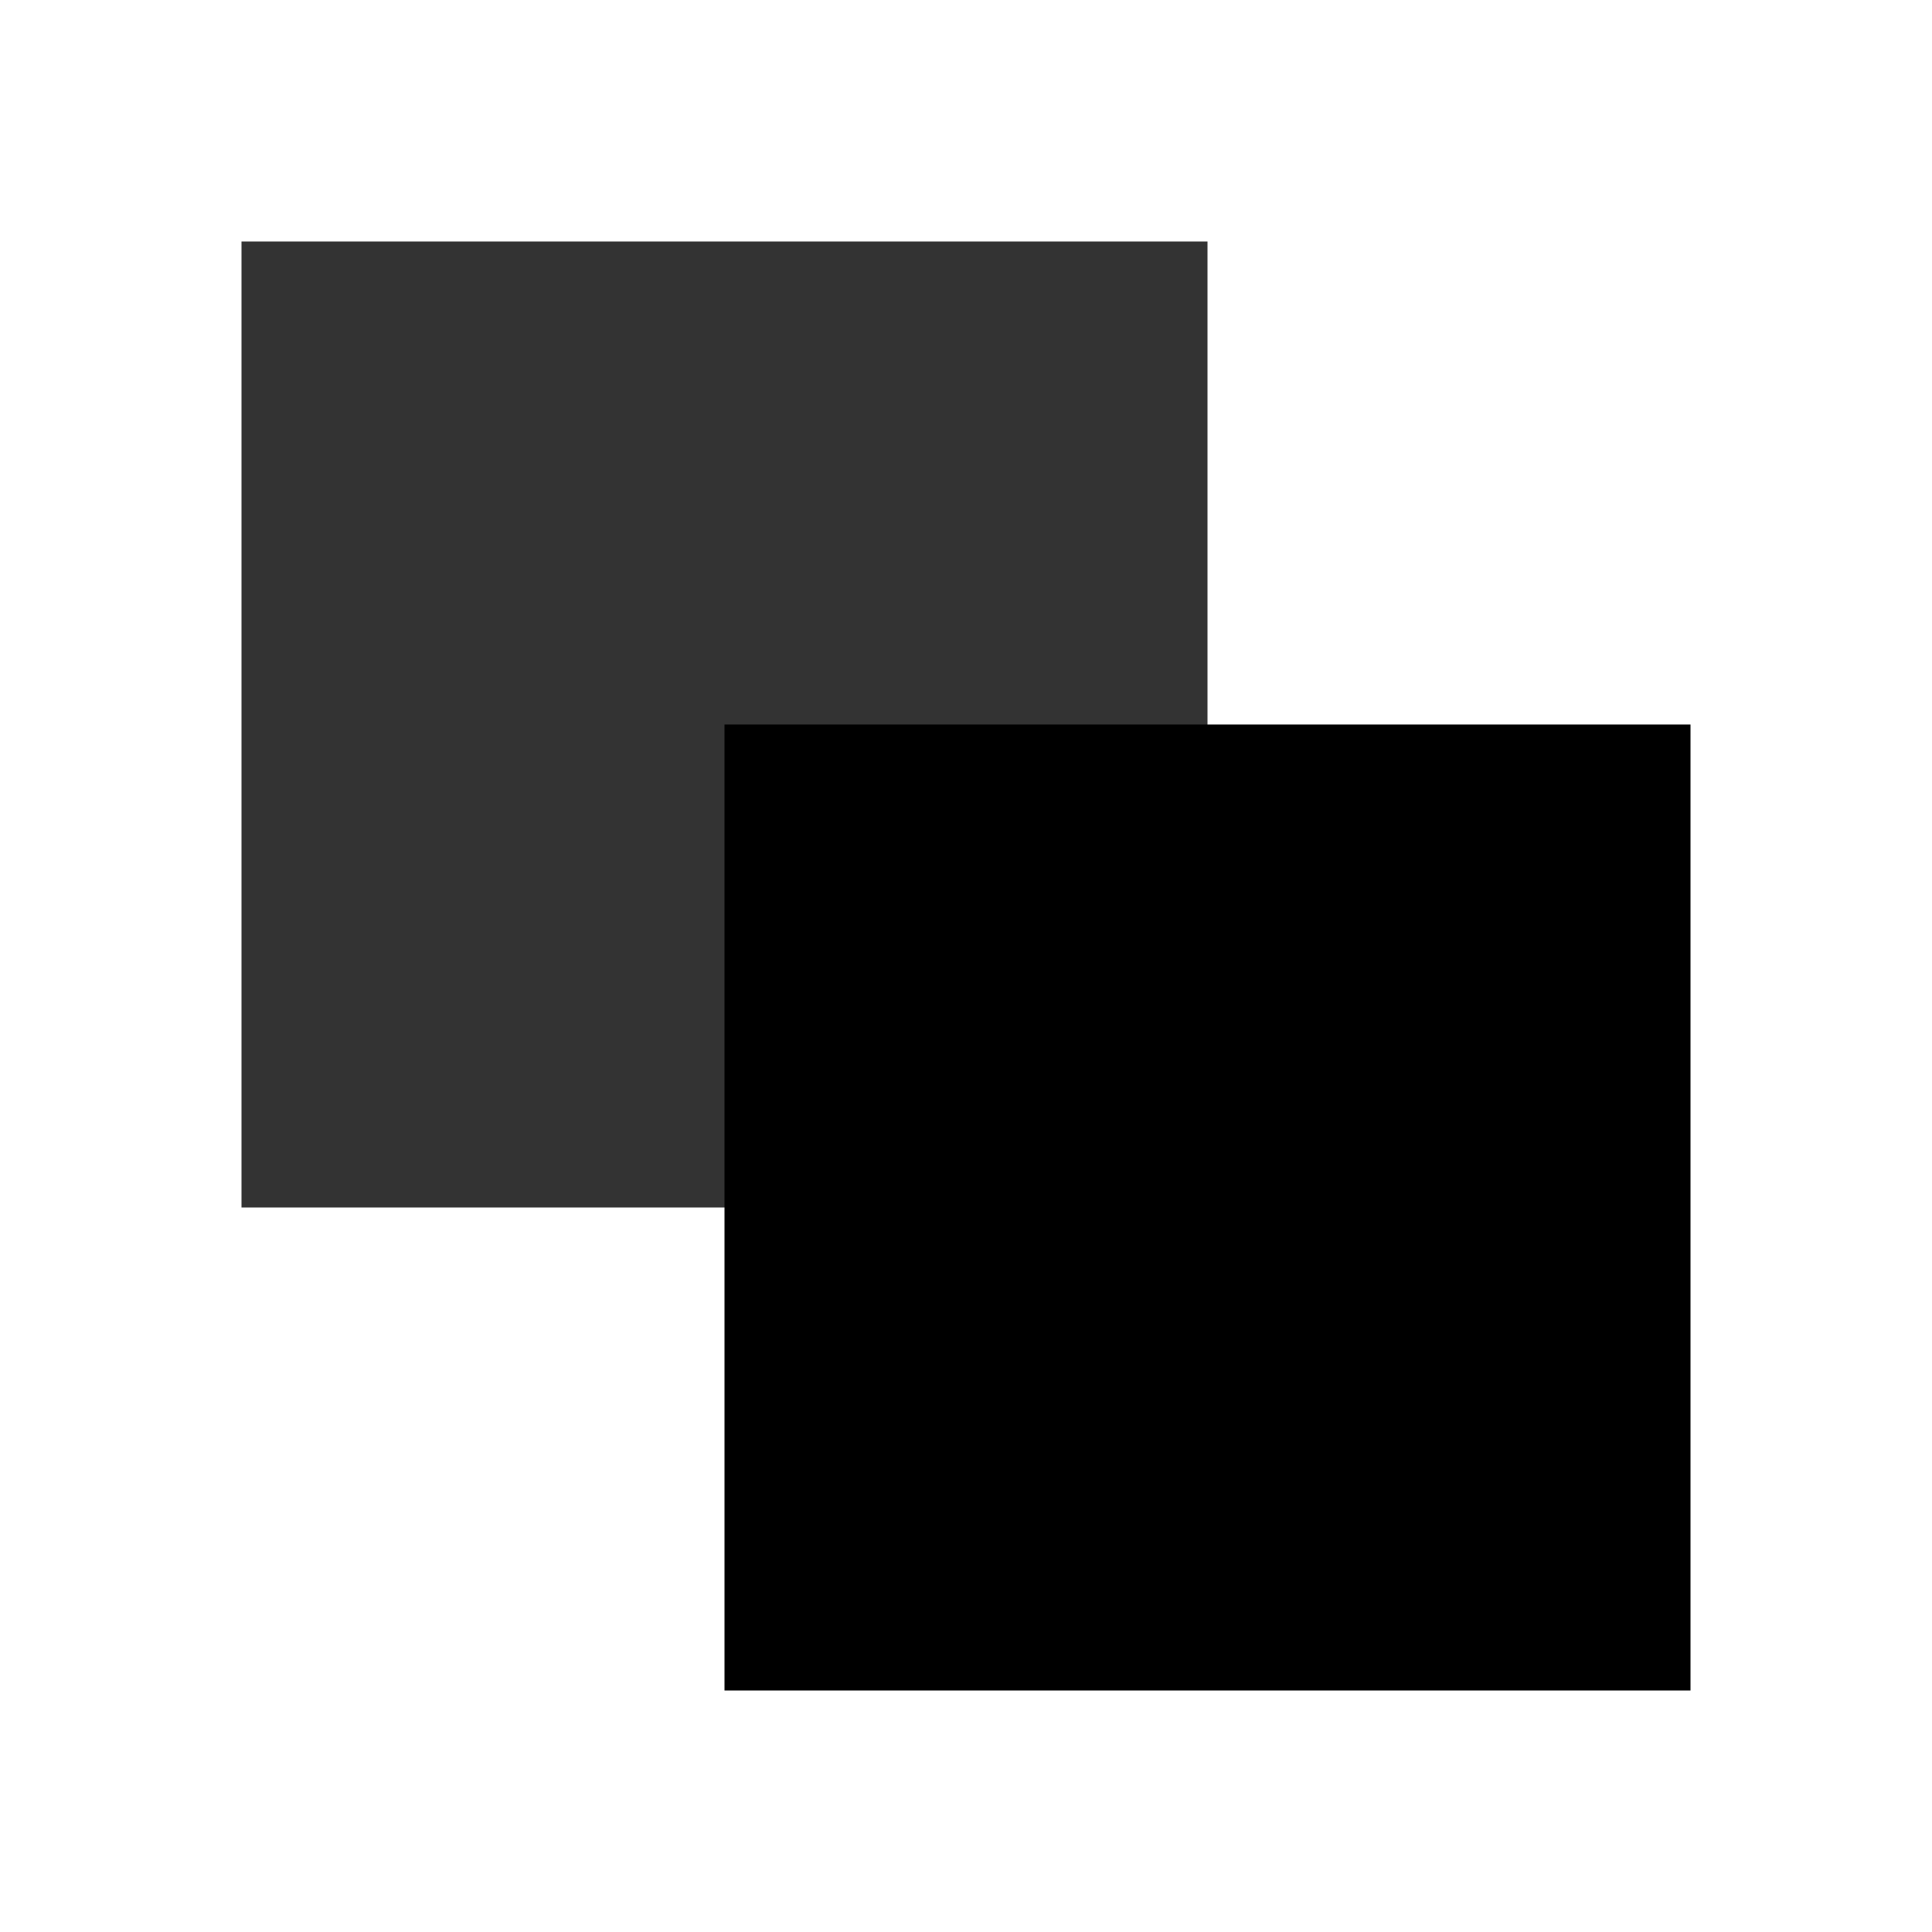
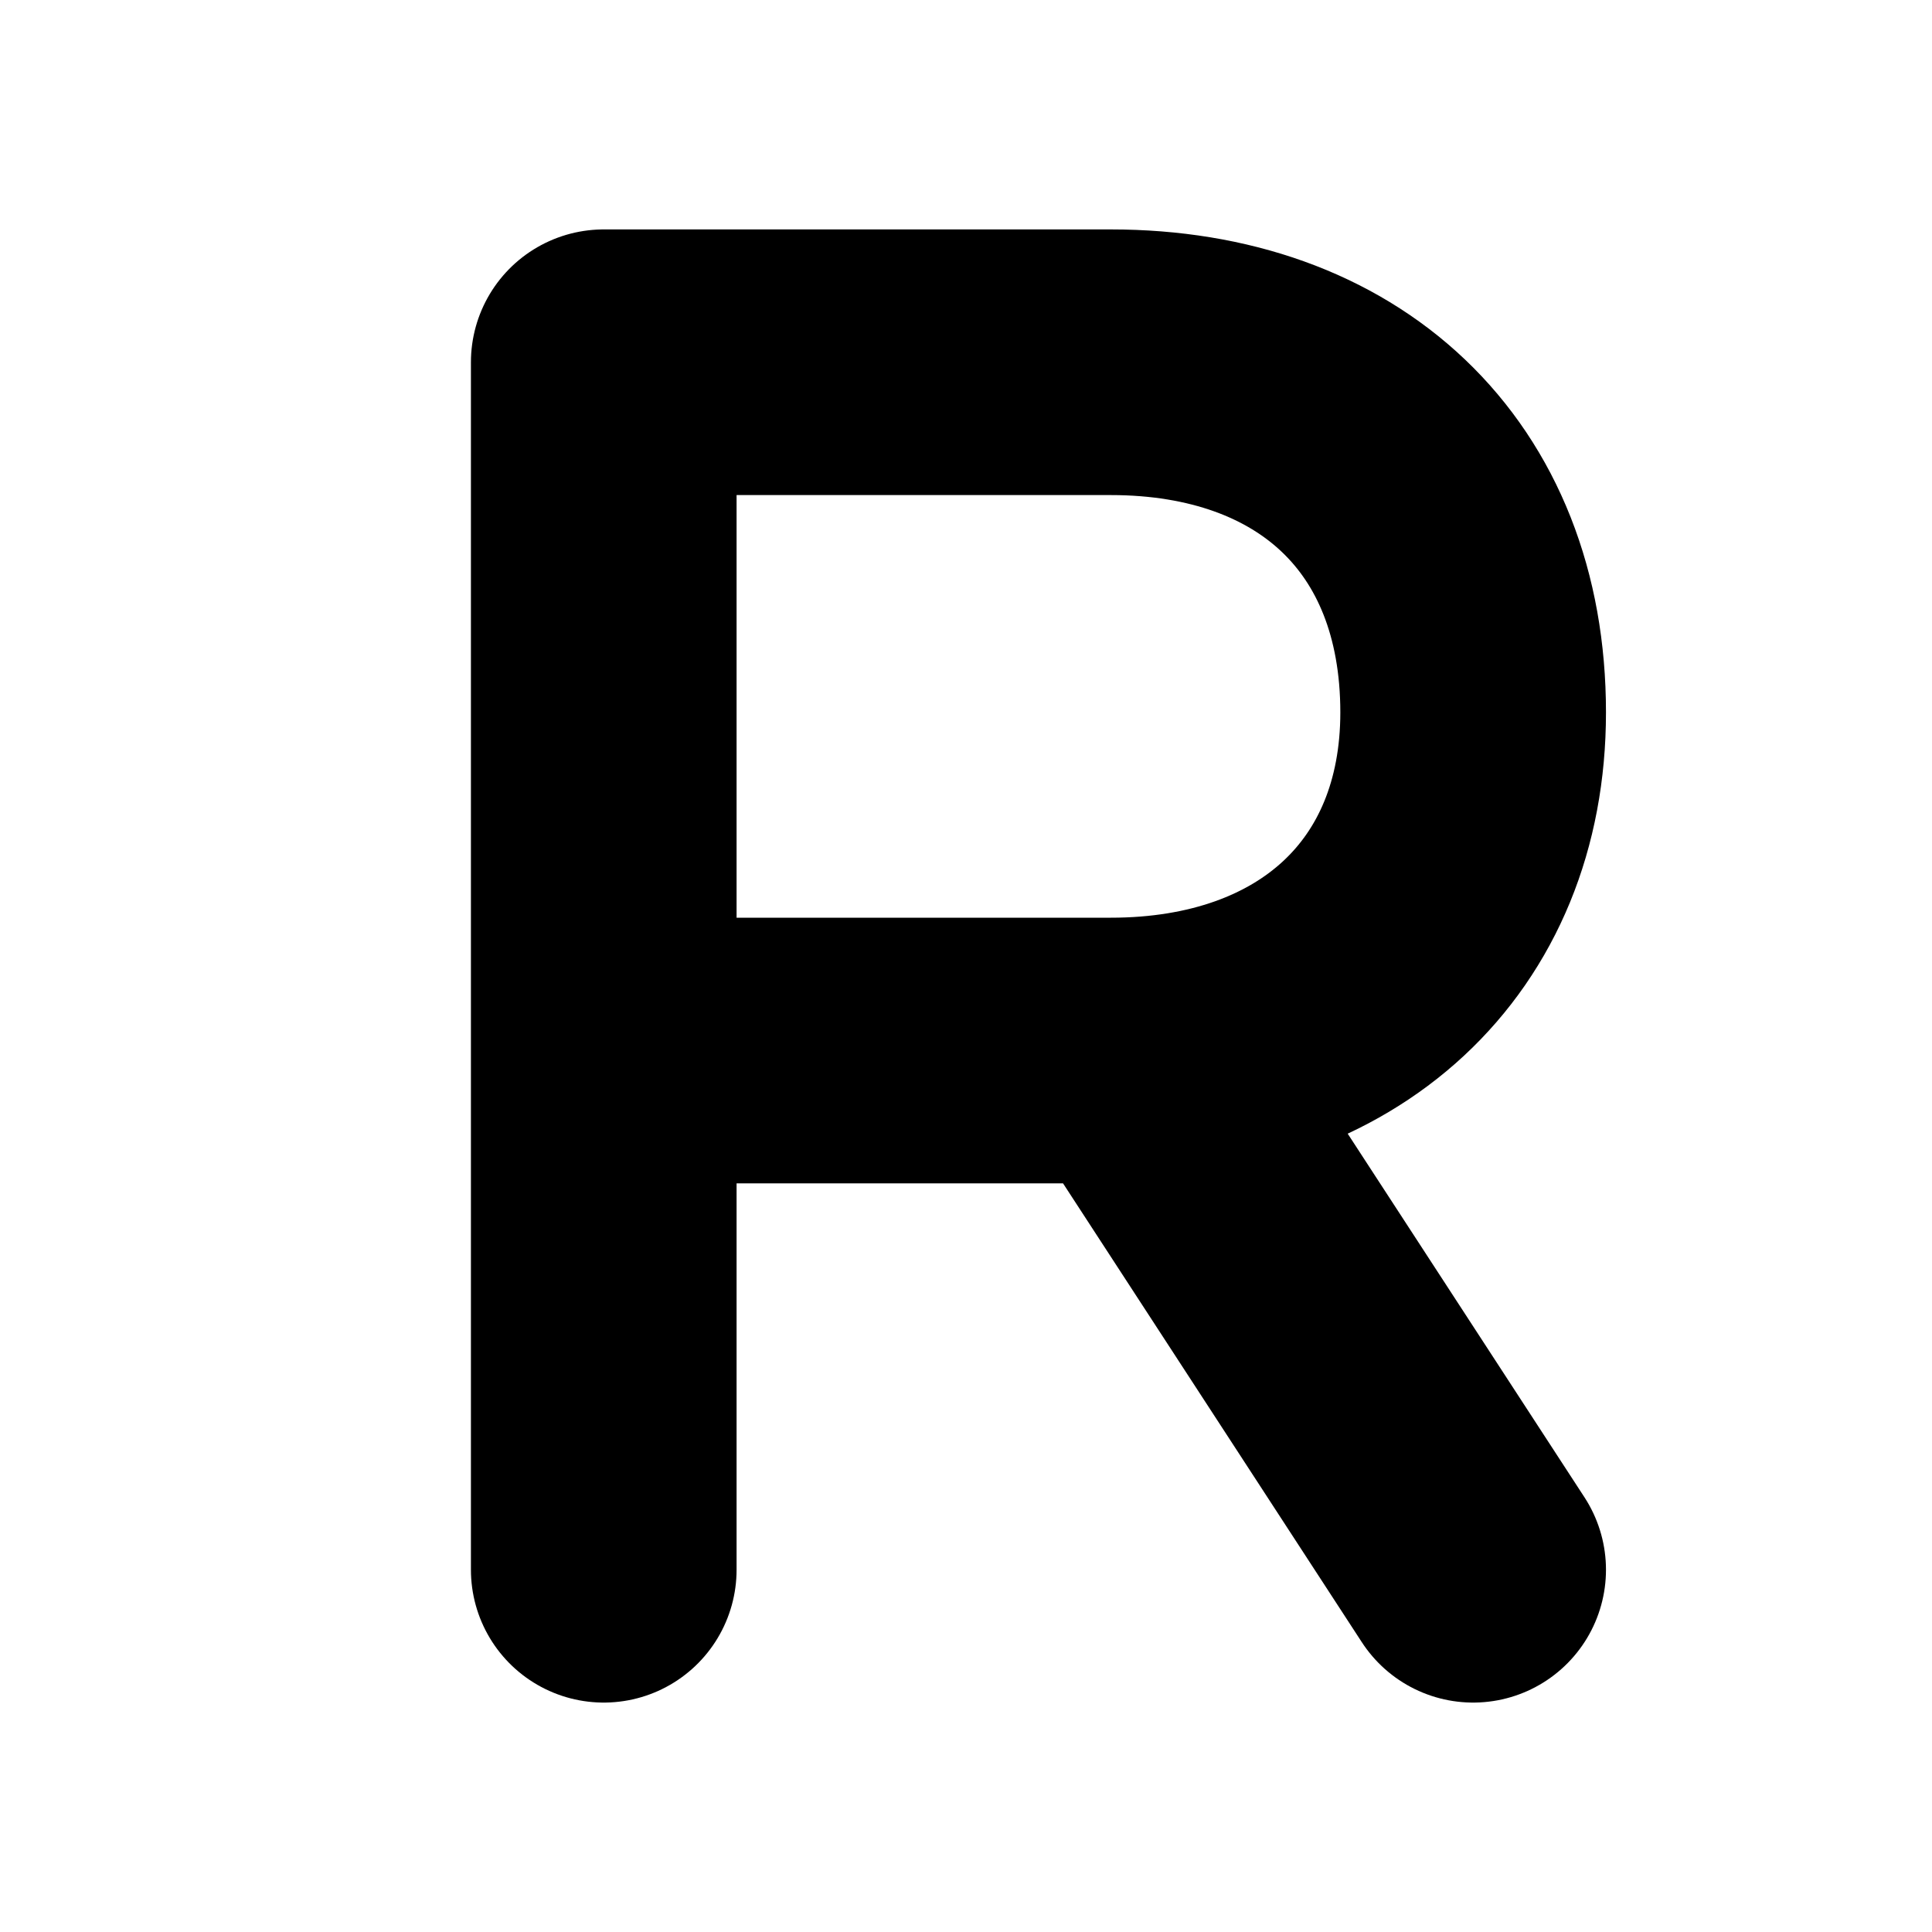
- <svg xmlns="http://www.w3.org/2000/svg" width="16" height="16" viewBox="0 0 16 16" fill="currentColor">
-   <rect x="2" y="2" width="8" height="8" fill-opacity="0.8" />
-   <rect x="6" y="6" width="8" height="8" />
+ <svg xmlns="http://www.w3.org/2000/svg" width="16" height="16" viewBox="0 0 16 16" fill="none">
+   <path d="M5 13V3H9.2C11 3 12.2 4.1 12.2 5.9C12.2 7.6 11 8.7 9.2 8.7H5M9.4 8.7L12.2 13" stroke="currentColor" stroke-width="2.2" stroke-linecap="round" stroke-linejoin="round" />
</svg>
